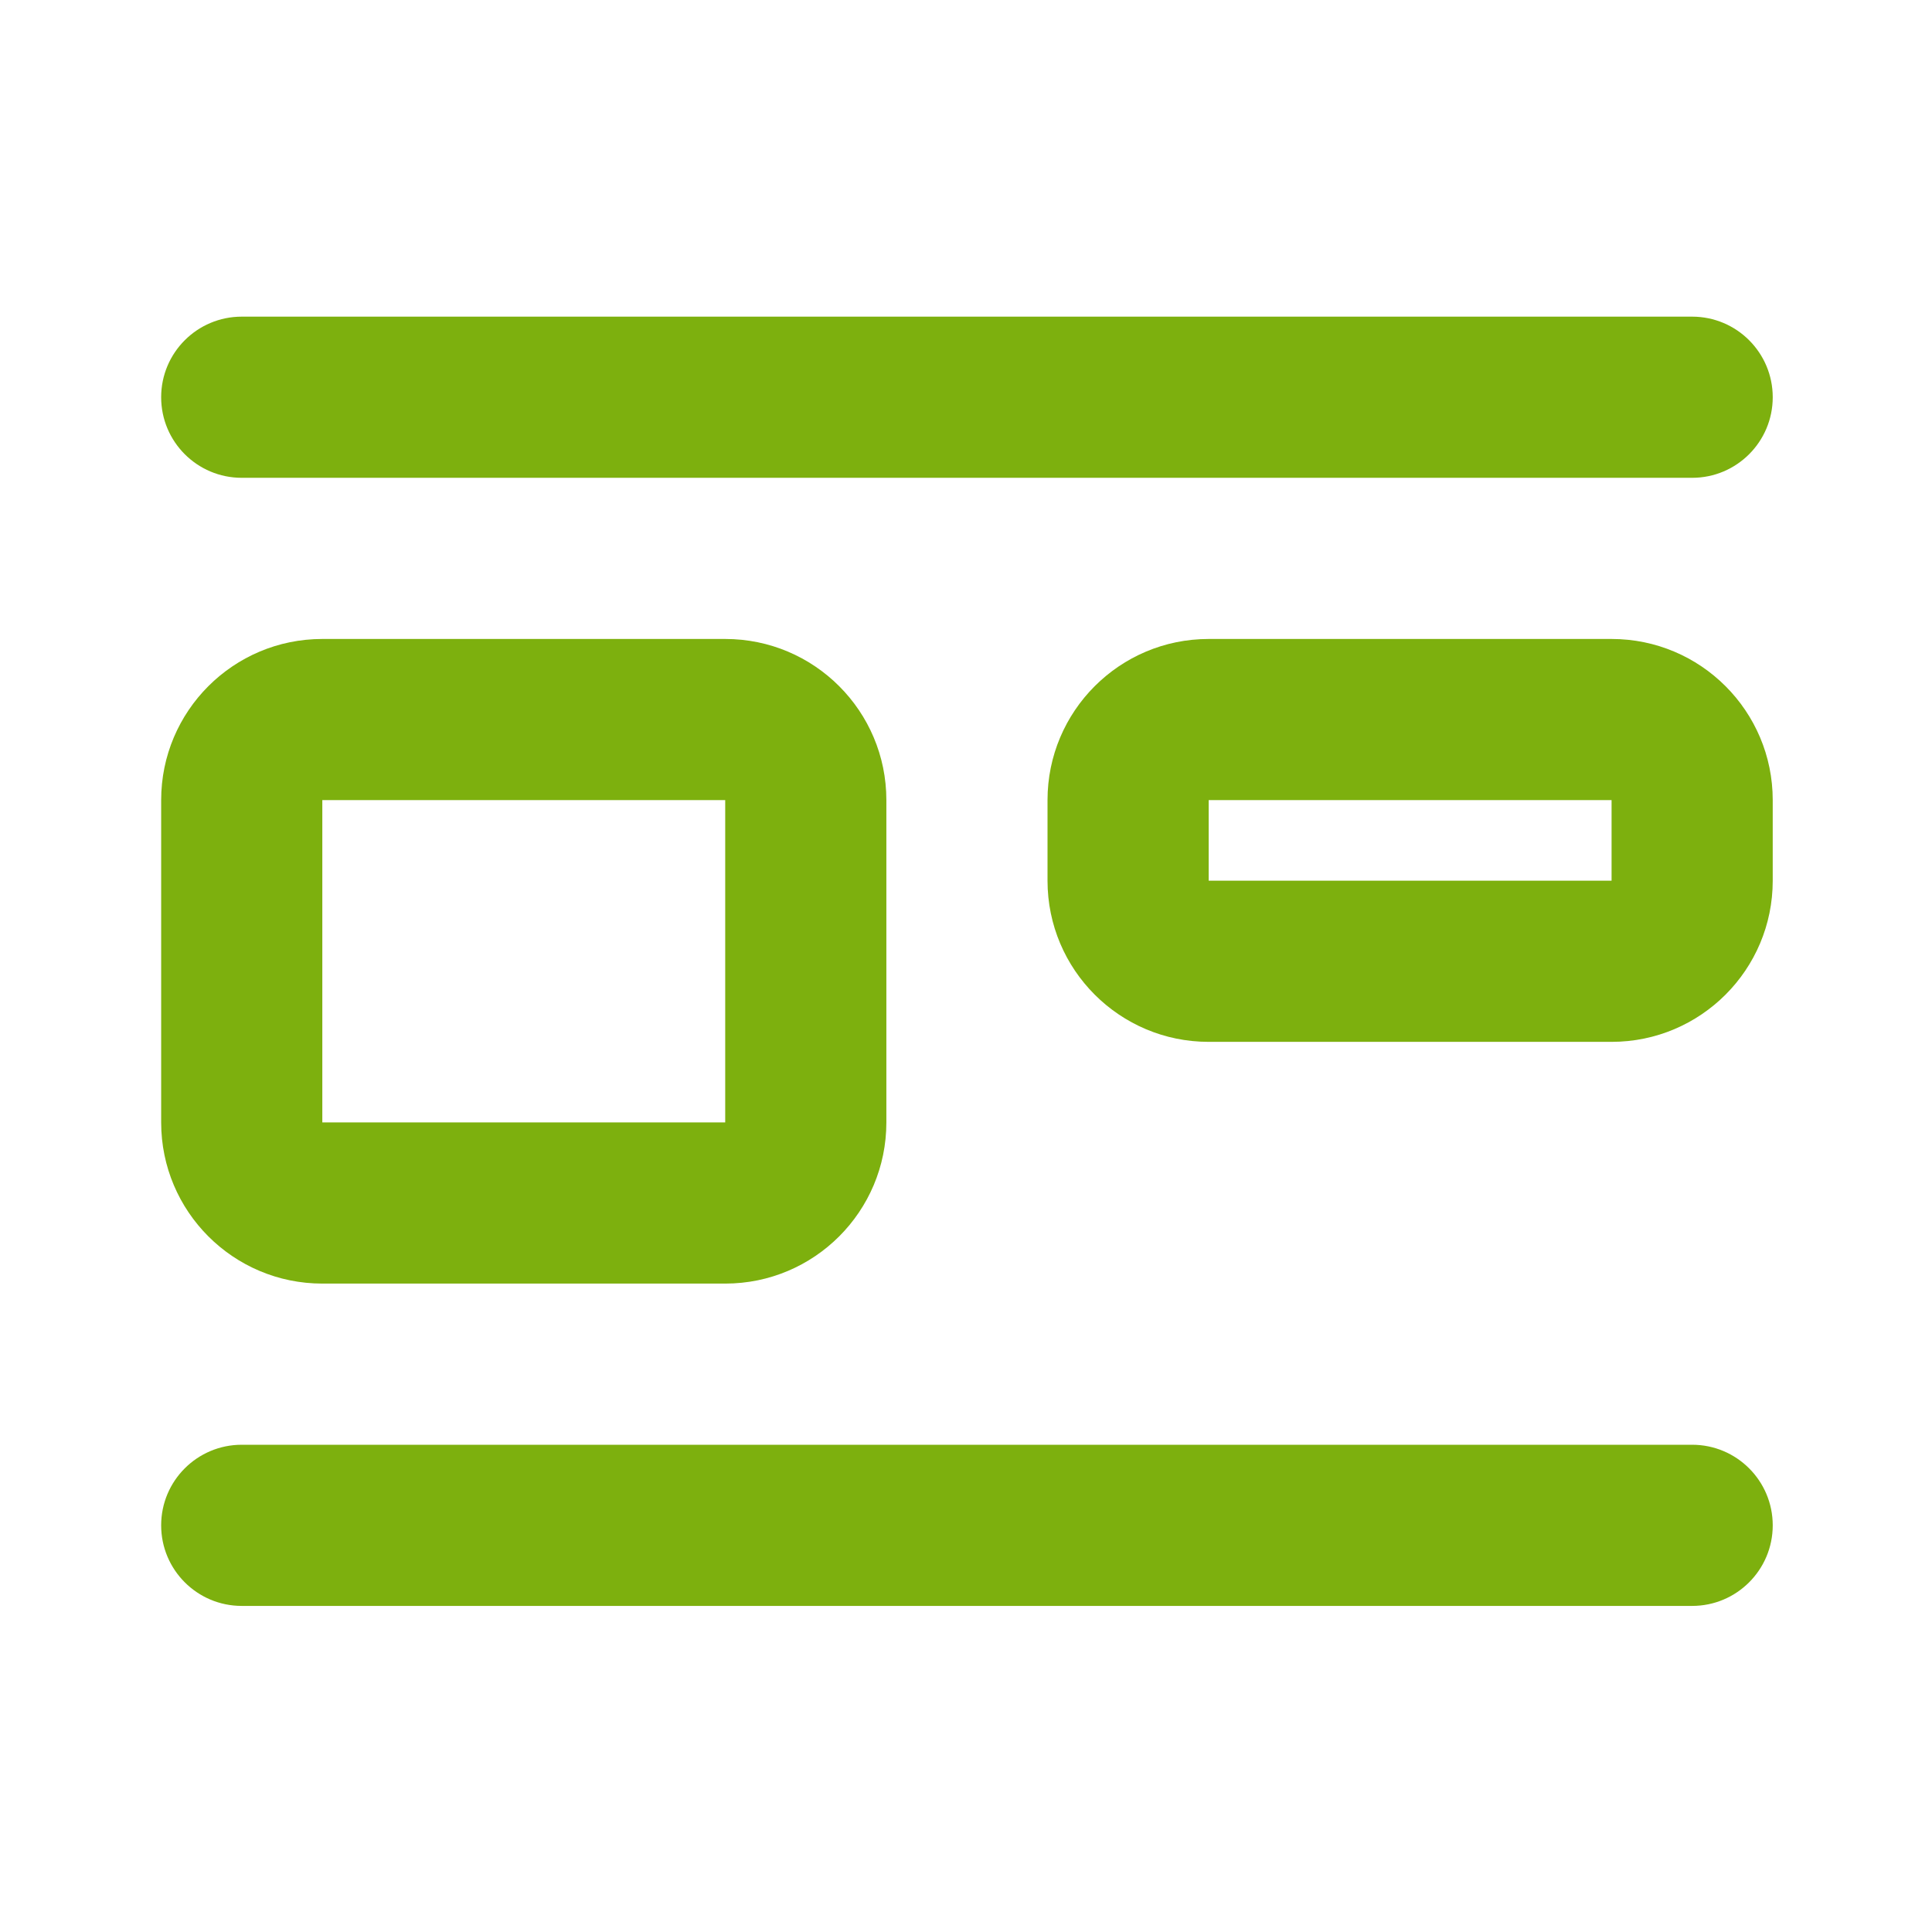
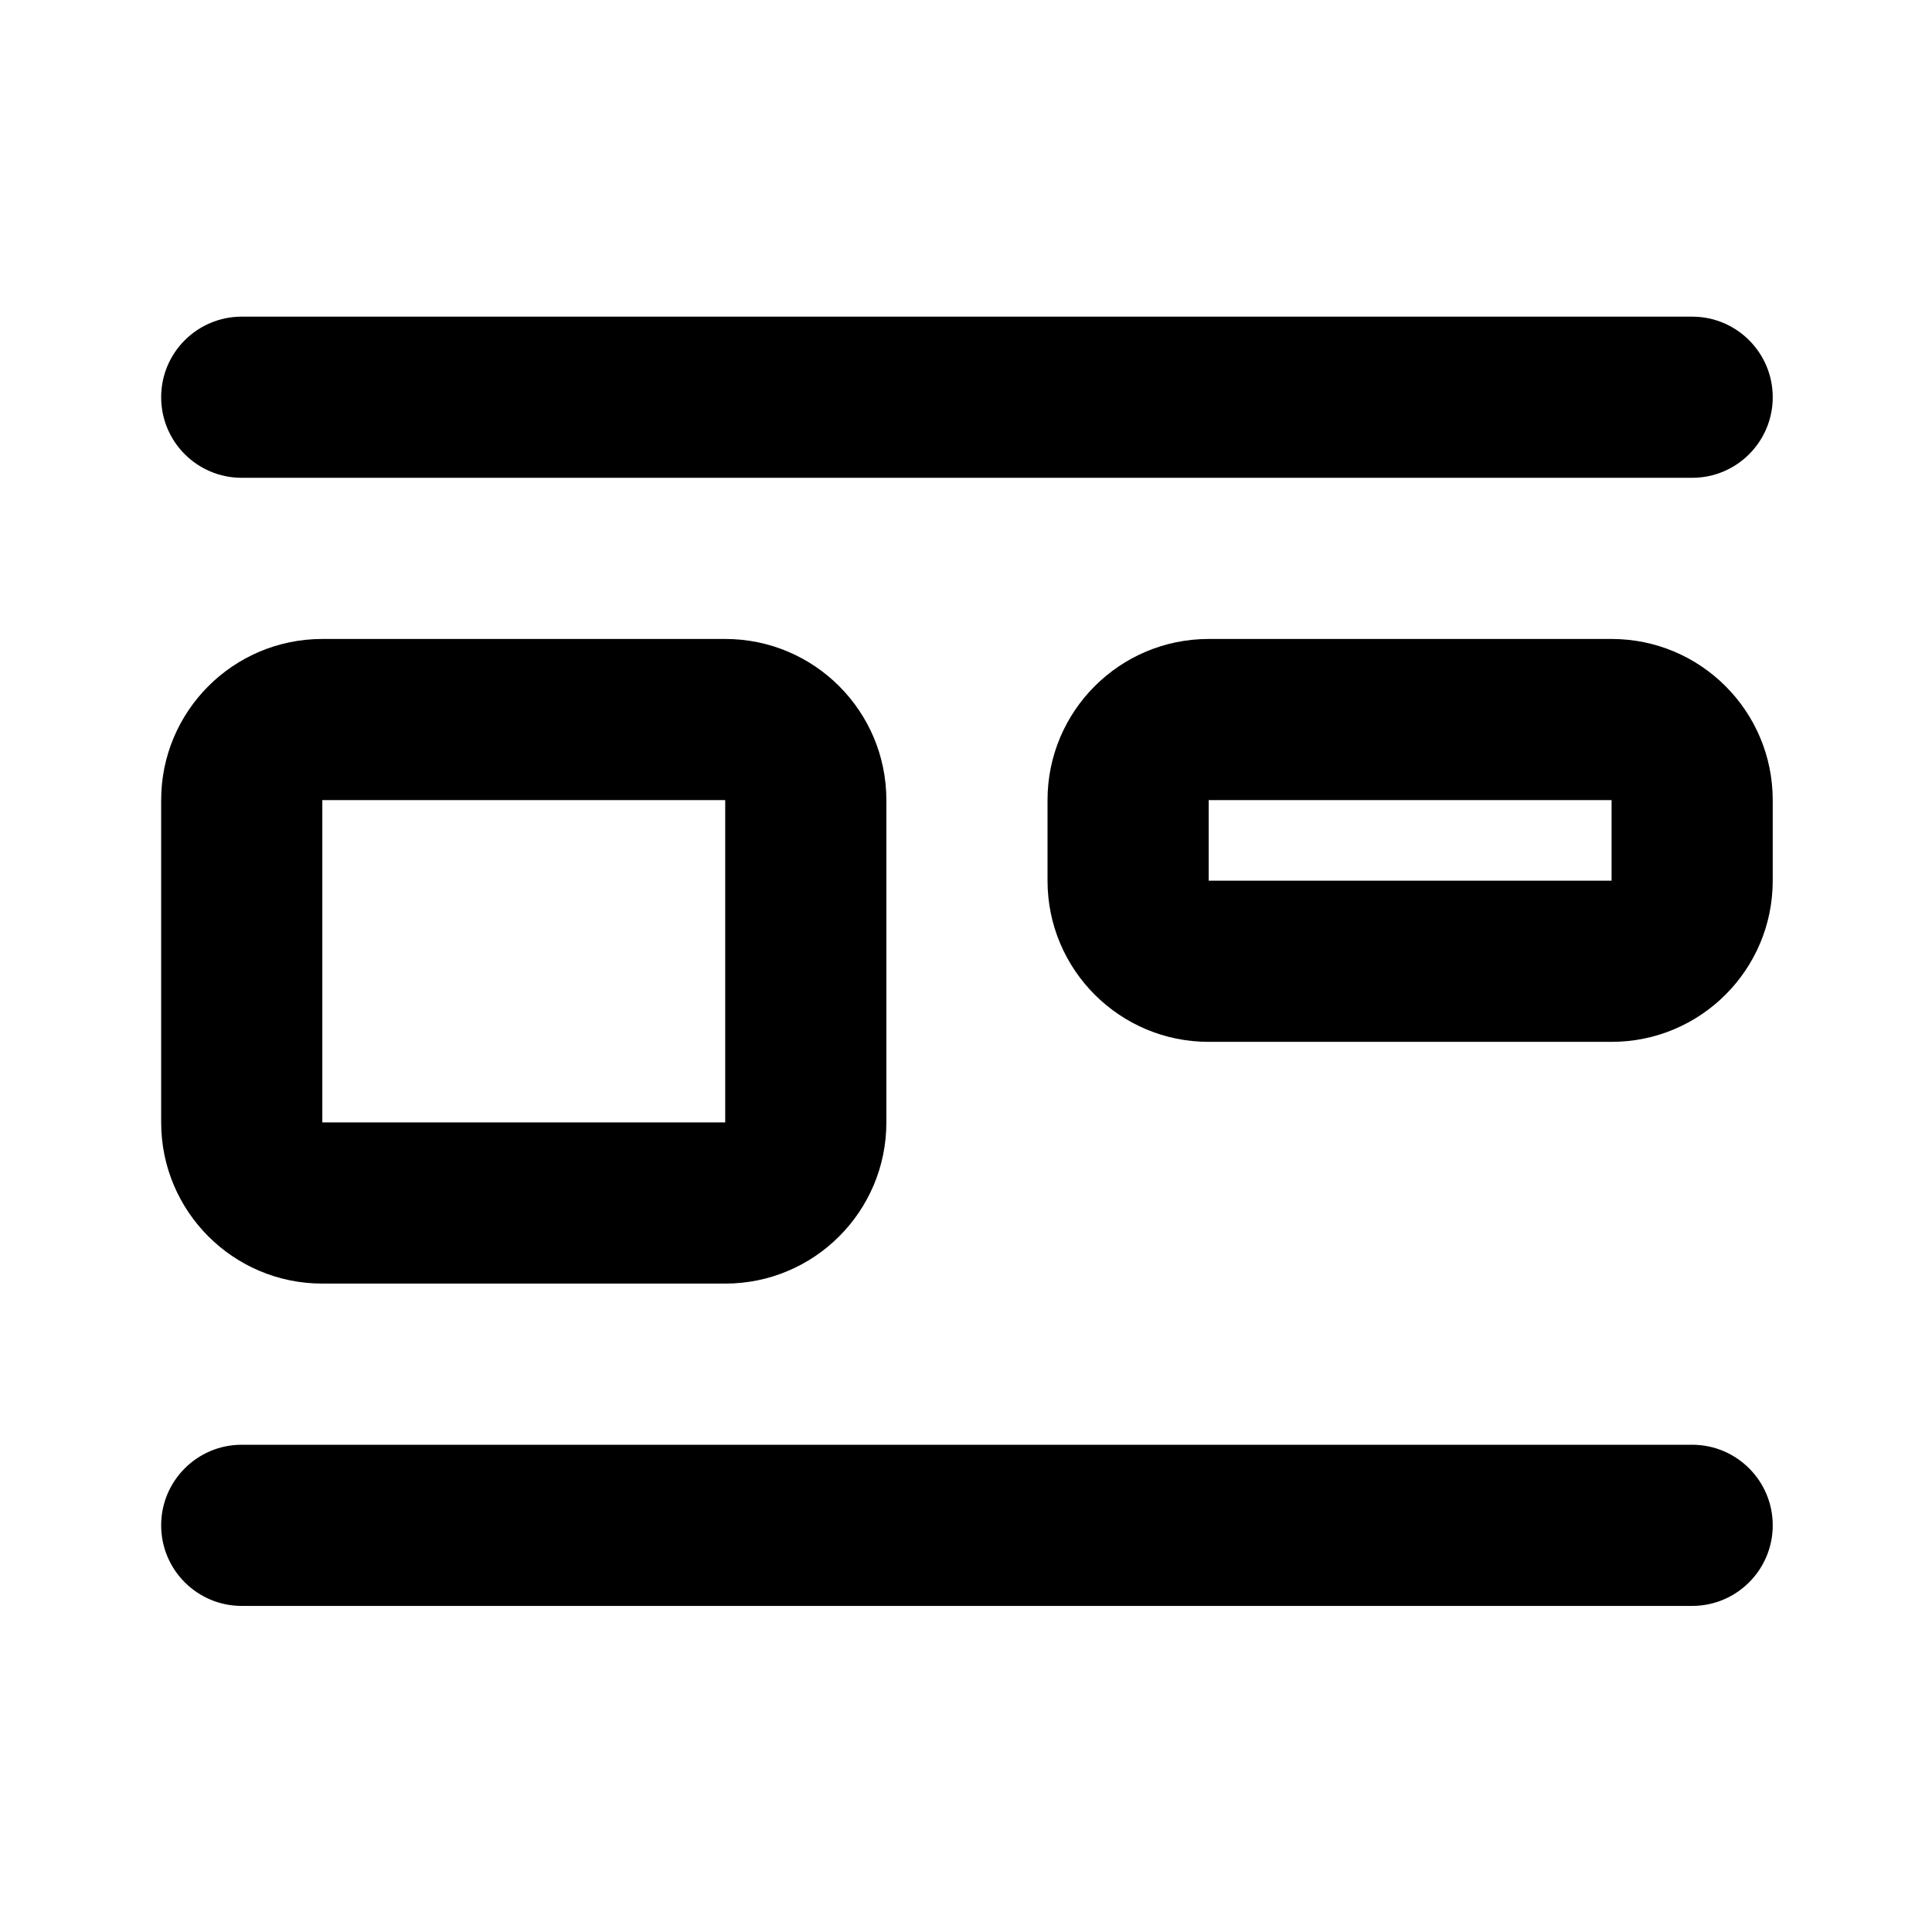
<svg xmlns="http://www.w3.org/2000/svg" version="1.1" width="720" height="720" viewBox="0 0 720 720">
-   <path fill="#7db00e" d="M90.088 118.006c-16.585 0-30.030 13.445-30.030 30.030s13.445 30.030 30.030 30.030h540.528c16.585 0 30.030-13.445 30.030-30.030s-13.444-30.030-30.030-30.030h-540.528zM90.088 538.417c-16.585 0-30.030 13.444-30.030 30.030s13.445 30.030 30.030 30.030h540.528c16.585 0 30.030-13.444 30.030-30.030s-13.444-30.030-30.030-30.030h-540.528zM120.118 238.123h150.147c33.171 0 60.058 26.889 60.058 60.058v120.118c0 33.171-26.888 60.058-60.058 60.058h-150.147c-33.169 0-60.058-26.888-60.058-60.058v-120.118c0-33.169 26.889-60.058 60.058-60.058zM270.264 298.182h-150.147v120.118h150.147v-120.118zM390.381 298.182v30.030c0 33.171 26.888 60.058 60.058 60.058h150.147c33.171 0 60.058-26.888 60.058-60.058v-30.030c0-33.169-26.888-60.058-60.058-60.058h-150.147c-33.171 0-60.058 26.889-60.058 60.058zM450.44 298.182h150.147v30.030h-150.147v-30.030z" />
+   <path fill="black" d="M90.088 118.006c-16.585 0-30.030 13.445-30.030 30.030s13.445 30.030 30.030 30.030h540.528c16.585 0 30.030-13.445 30.030-30.030s-13.444-30.030-30.030-30.030h-540.528zM90.088 538.417c-16.585 0-30.030 13.444-30.030 30.030s13.445 30.030 30.030 30.030h540.528c16.585 0 30.030-13.444 30.030-30.030s-13.444-30.030-30.030-30.030h-540.528zM120.118 238.123h150.147c33.171 0 60.058 26.889 60.058 60.058v120.118c0 33.171-26.888 60.058-60.058 60.058h-150.147c-33.169 0-60.058-26.888-60.058-60.058v-120.118c0-33.169 26.889-60.058 60.058-60.058zM270.264 298.182h-150.147v120.118h150.147v-120.118zM390.381 298.182v30.030c0 33.171 26.888 60.058 60.058 60.058h150.147c33.171 0 60.058-26.888 60.058-60.058v-30.030c0-33.169-26.888-60.058-60.058-60.058h-150.147c-33.171 0-60.058 26.889-60.058 60.058zM450.44 298.182h150.147v30.030h-150.147v-30.030z" />
</svg>
